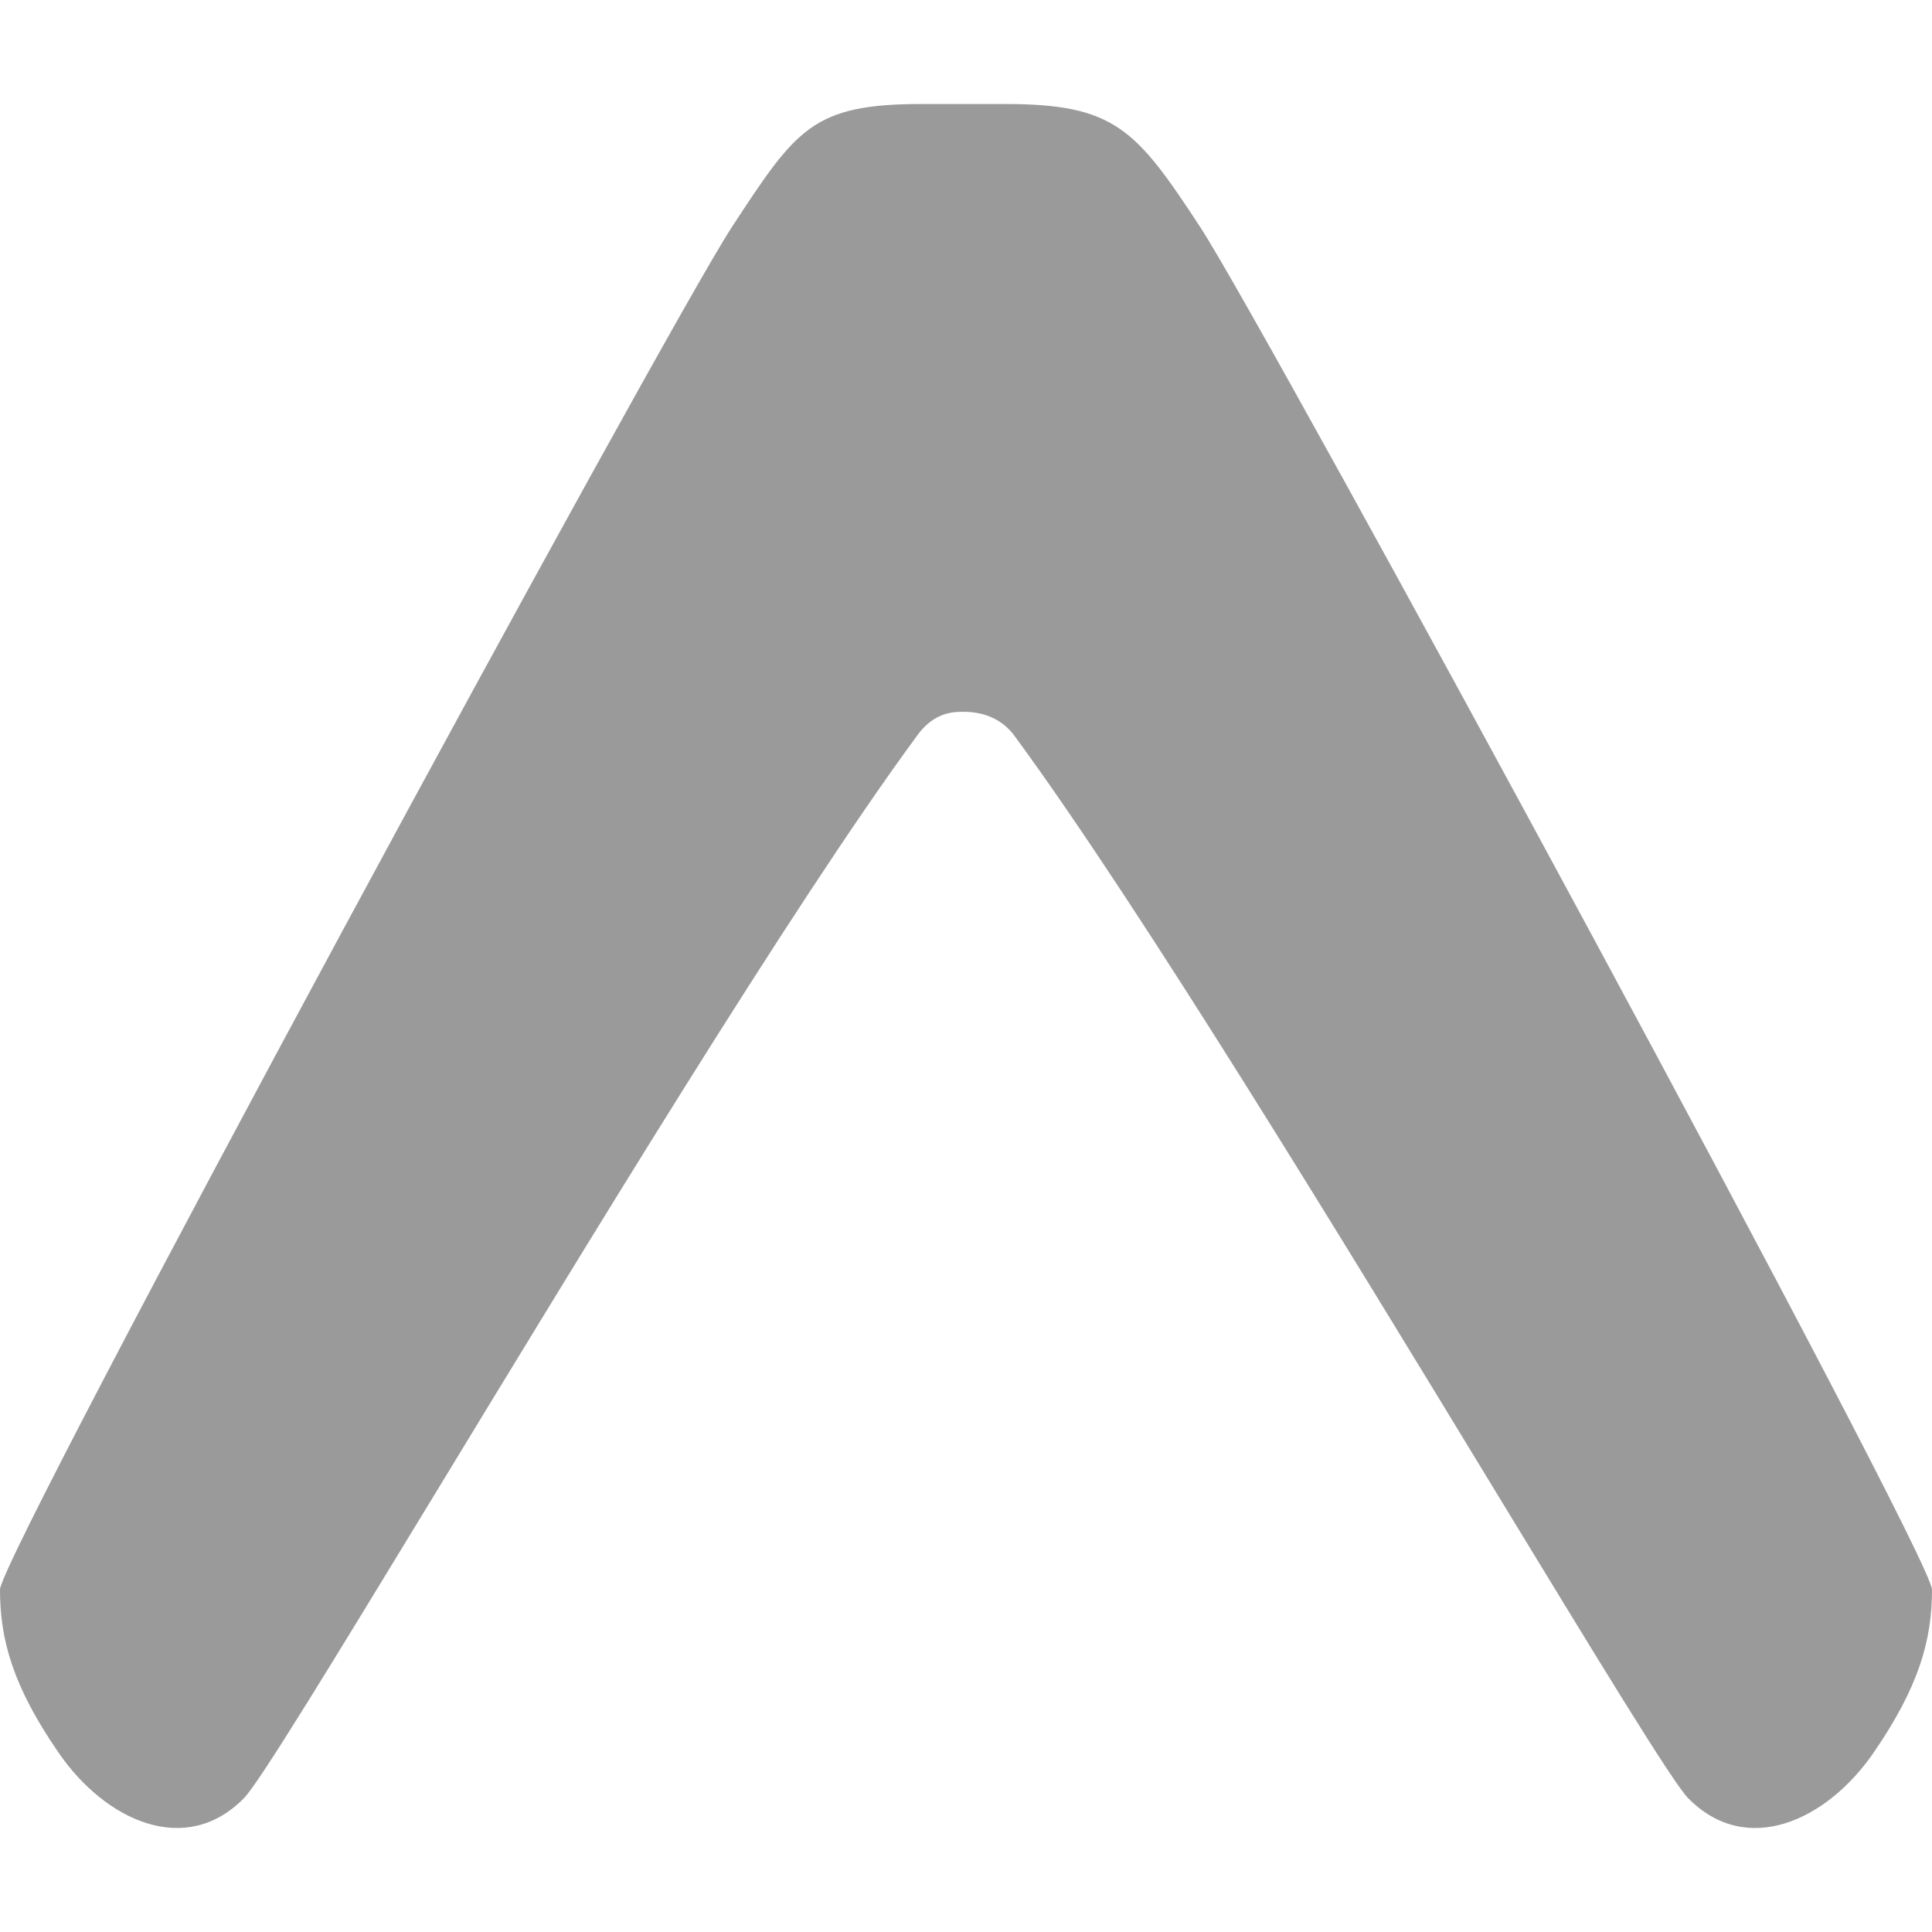
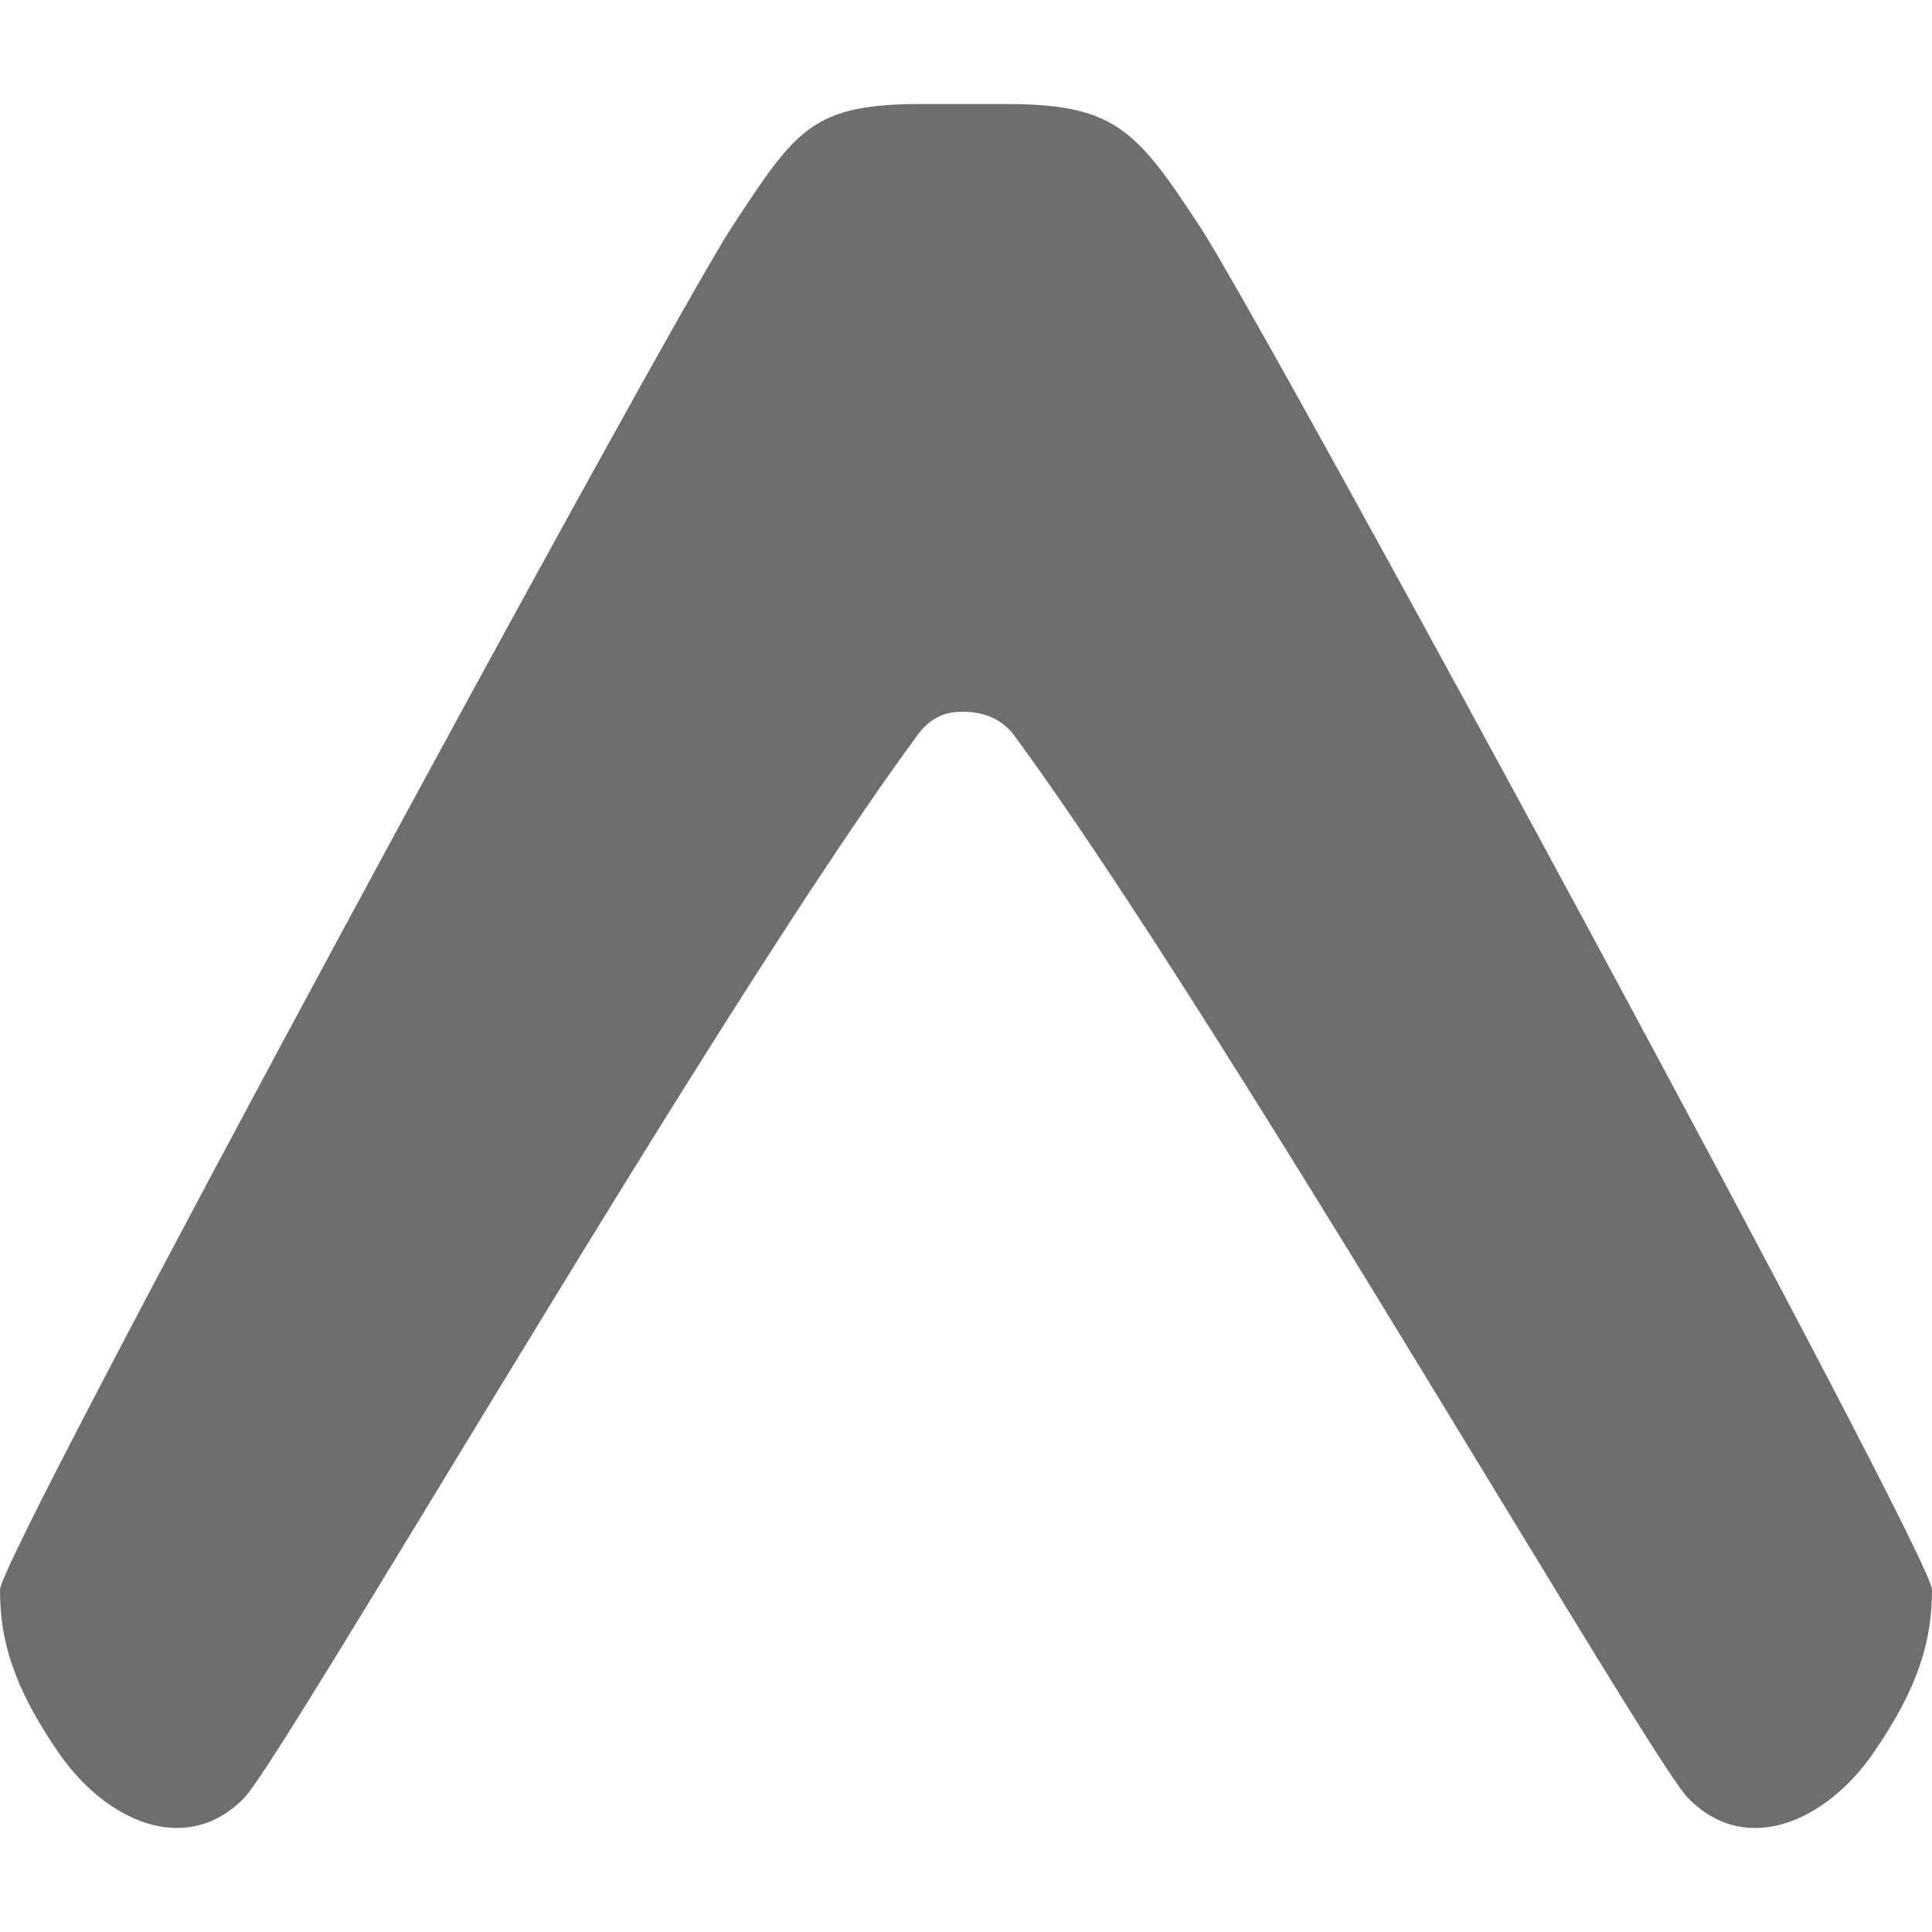
- <svg xmlns="http://www.w3.org/2000/svg" fill="#9A9A9A" viewBox="0 0 128 128">
-   <path d="M60.654 48.883c1.051-1.534 2.197-1.727 3.127-1.727s2.475.193 3.527 1.727C75.556 60.12 89.173 82.512 99.22 99.035c6.555 10.767 11.586 19.043 12.622 20.095 3.874 3.952 9.189 1.489 12.278-2.995 3.039-4.412 3.88-7.512 3.88-10.817 0-2.253-44.052-83.515-48.486-90.28C75.25 8.534 73.856 6.89 66.56 6.89h-5.469c-7.28 0-8.331 1.644-12.599 8.148C44.058 21.803 0 103.065 0 105.313c0 3.31.847 6.41 3.892 10.822 3.088 4.484 8.403 6.947 12.278 2.99 1.03-1.053 6.061-9.323 12.615-20.095 10.047-16.518 23.62-38.91 31.874-50.153z" />
+ <svg xmlns="http://www.w3.org/2000/svg" viewBox="0 0 128 128">
+   <path fill="#6E6E6E" d="M60.654 48.883c1.051-1.534 2.197-1.727 3.127-1.727s2.475.193 3.527 1.727C75.556 60.12 89.173 82.512 99.22 99.035c6.555 10.767 11.586 19.043 12.622 20.095 3.874 3.952 9.189 1.489 12.278-2.995 3.039-4.412 3.88-7.512 3.88-10.817 0-2.253-44.052-83.515-48.486-90.28C75.25 8.534 73.856 6.89 66.56 6.89h-5.469c-7.28 0-8.331 1.644-12.599 8.148C44.058 21.803 0 103.065 0 105.313c0 3.31.847 6.41 3.892 10.822 3.088 4.484 8.403 6.947 12.278 2.99 1.03-1.053 6.061-9.323 12.615-20.095 10.047-16.518 23.62-38.91 31.874-50.153z" />
</svg>
